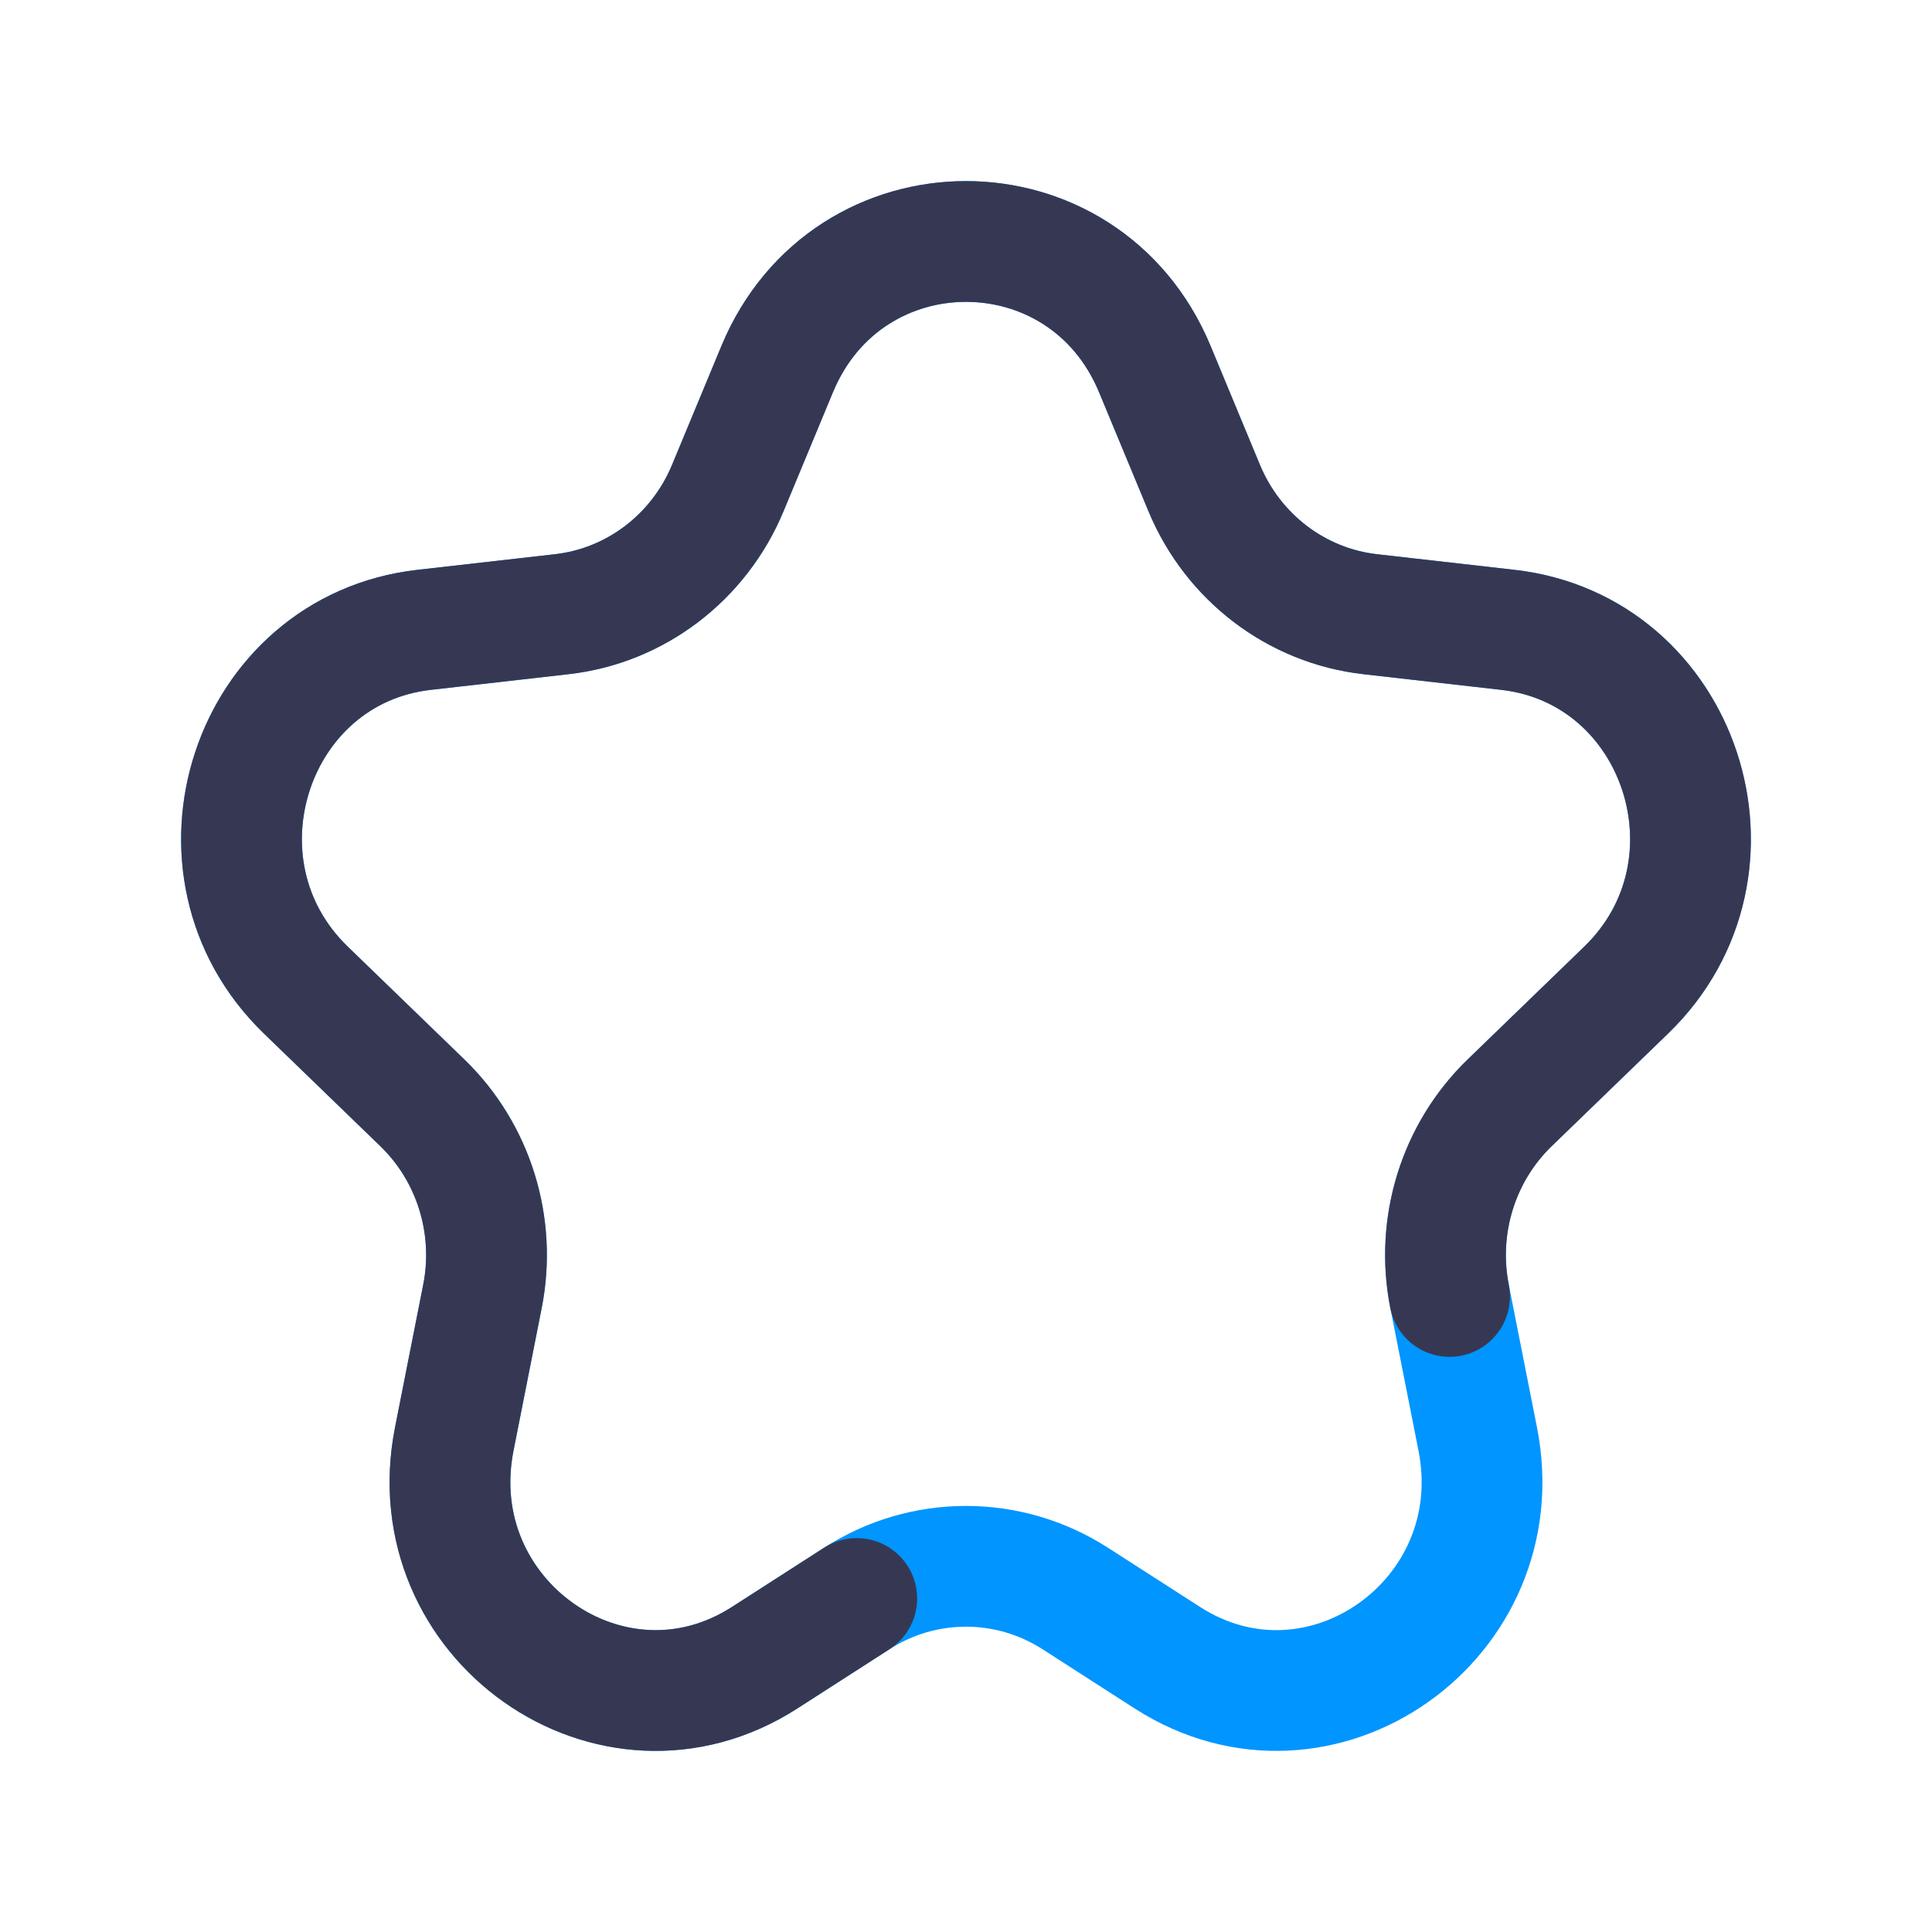
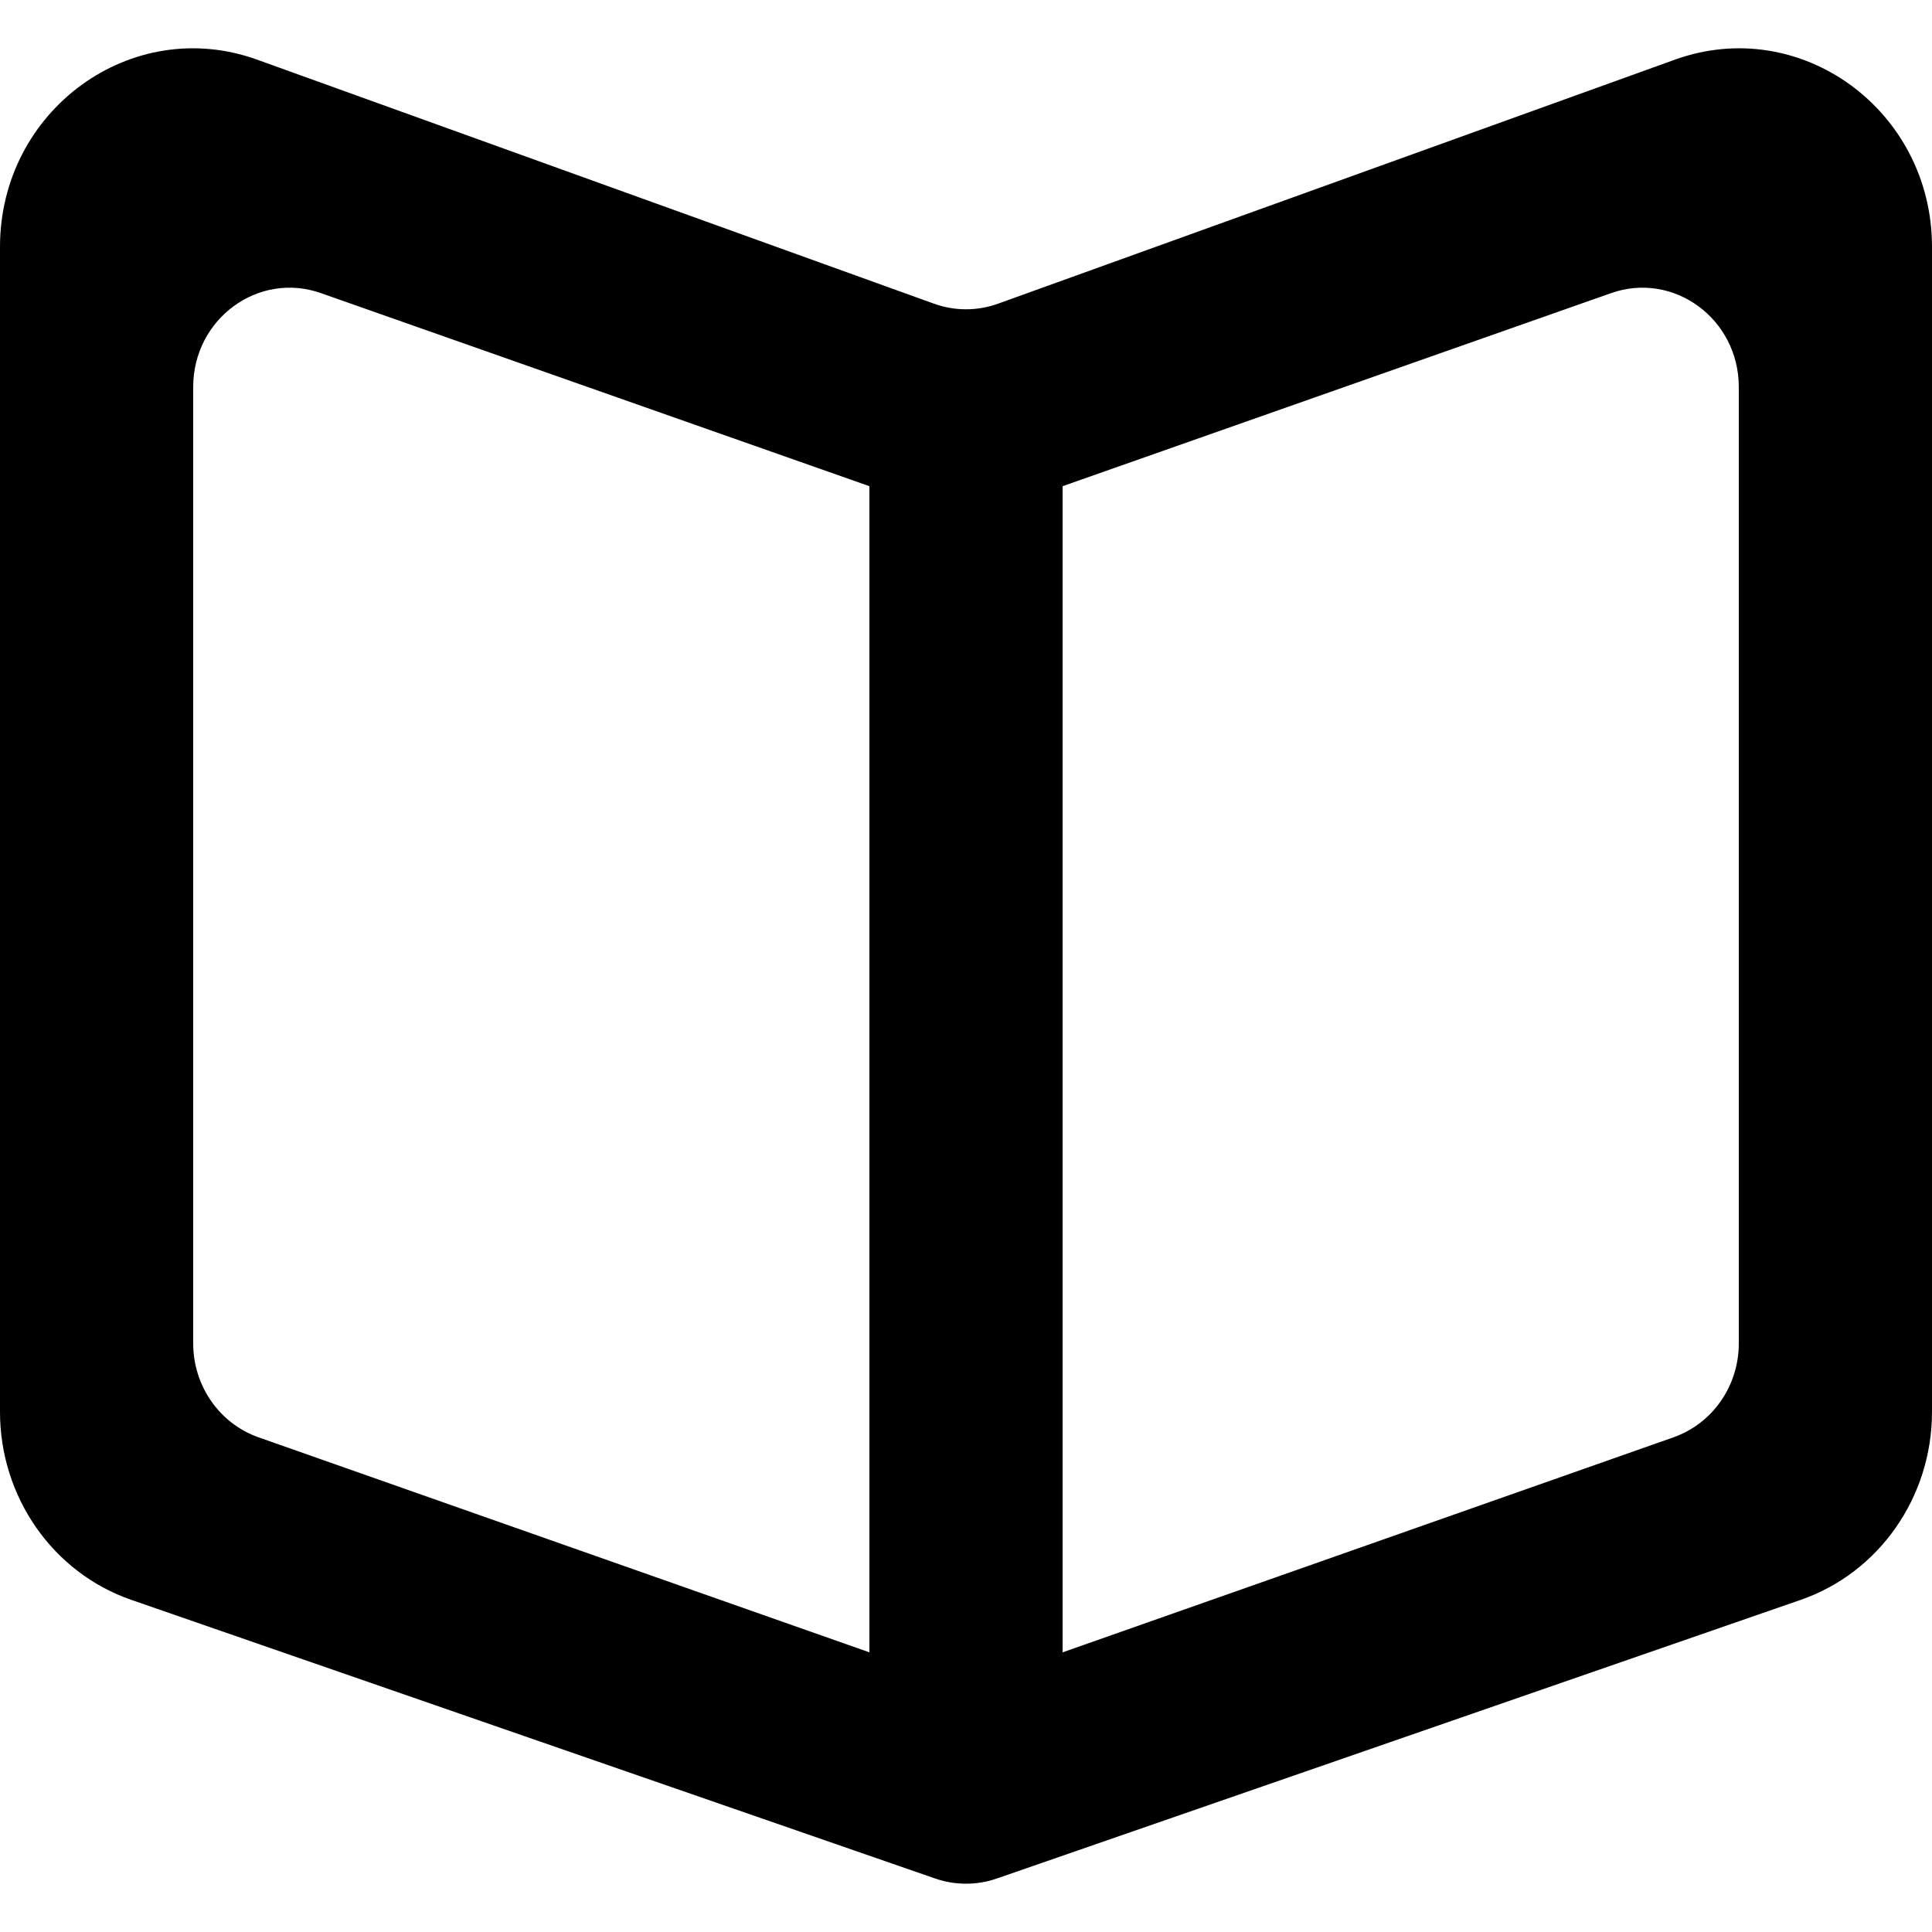
- <svg xmlns="http://www.w3.org/2000/svg" width="800px" height="800px" viewBox="0 0 24 24" fill="none">
-   <path d="M9.654 4.586C10.532 2.471 13.468 2.471 14.346 4.586L14.958 6.06C15.317 6.926 16.107 7.527 17.023 7.63L18.73 7.824C20.885 8.068 21.776 10.775 20.201 12.299L18.752 13.701C18.115 14.318 17.833 15.226 18.007 16.105L18.357 17.876C18.8 20.118 16.398 21.811 14.502 20.593L13.357 19.857C12.528 19.324 11.472 19.324 10.643 19.857L9.498 20.593C7.602 21.811 5.2 20.118 5.643 17.876L5.993 16.105C6.167 15.226 5.885 14.318 5.248 13.701L3.799 12.299C2.224 10.775 3.115 8.068 5.27 7.824L6.977 7.63C7.893 7.527 8.683 6.926 9.042 6.06L9.654 4.586Z" stroke="#0095FF" stroke-width="1.5" stroke-linecap="round" stroke-linejoin="round" />
-   <path d="M10.643 19.857L9.498 20.593C7.602 21.811 5.2 20.118 5.643 17.876L5.993 16.105C6.167 15.226 5.885 14.318 5.248 13.701L3.799 12.299C2.224 10.775 3.115 8.068 5.27 7.824L6.977 7.63C7.893 7.527 8.683 6.926 9.042 6.06L9.654 4.586C10.532 2.471 13.468 2.471 14.346 4.586L14.958 6.06C15.317 6.926 16.107 7.527 17.023 7.63L18.73 7.824C20.885 8.068 21.776 10.775 20.201 12.299L18.752 13.701C18.115 14.318 17.833 15.226 18.007 16.105" stroke="#363853" stroke-width="1.5" stroke-linecap="round" stroke-linejoin="round" />
+ <svg xmlns="http://www.w3.org/2000/svg" width="800px" height="800px" viewBox="0 -0.5 20 20" version="1.1">
+   <defs>
+ 
+ </defs>
+   <g id="Page-1" stroke="none" stroke-width="1" fill="none" fill-rule="evenodd">
+     <g id="Dribbble-Light-Preview" transform="translate(-260, -2759)" fill="#000000">
+       <g id="icons" transform="translate(56, 160)">
+         <path d="M222,2612.407 C222,2612.846 221.729,2613.236 221.324,2613.379 L215,2615.605 L215,2603.715 L215,2603.533 L220.676,2601.535 C221.325,2601.305 222,2601.801 222,2602.506 L222,2612.407 Z M213,2603.715 L213,2615.605 L206.676,2613.379 C206.271,2613.236 206,2612.846 206,2612.407 L206,2602.506 C206,2601.801 206.675,2601.305 207.324,2601.535 L213,2603.533 L213,2603.715 Z M221.337,2599.118 L214.331,2601.644 C214.117,2601.721 213.883,2601.721 213.669,2601.644 L206.663,2599.118 C205.362,2598.648 204,2599.64 204,2601.056 L204,2613.116 C204,2613.997 204.547,2614.781 205.36,2615.062 L213.68,2617.946 C213.888,2618.018 214.112,2618.018 214.32,2617.946 L222.64,2615.062 C223.453,2614.781 224,2613.997 224,2613.116 L224,2601.056 C224,2599.64 222.638,2598.648 221.337,2599.118 L221.337,2599.118 Z" id="book-[#1207]">
+ 
+ </path>
+       </g>
+     </g>
+   </g>
</svg>
